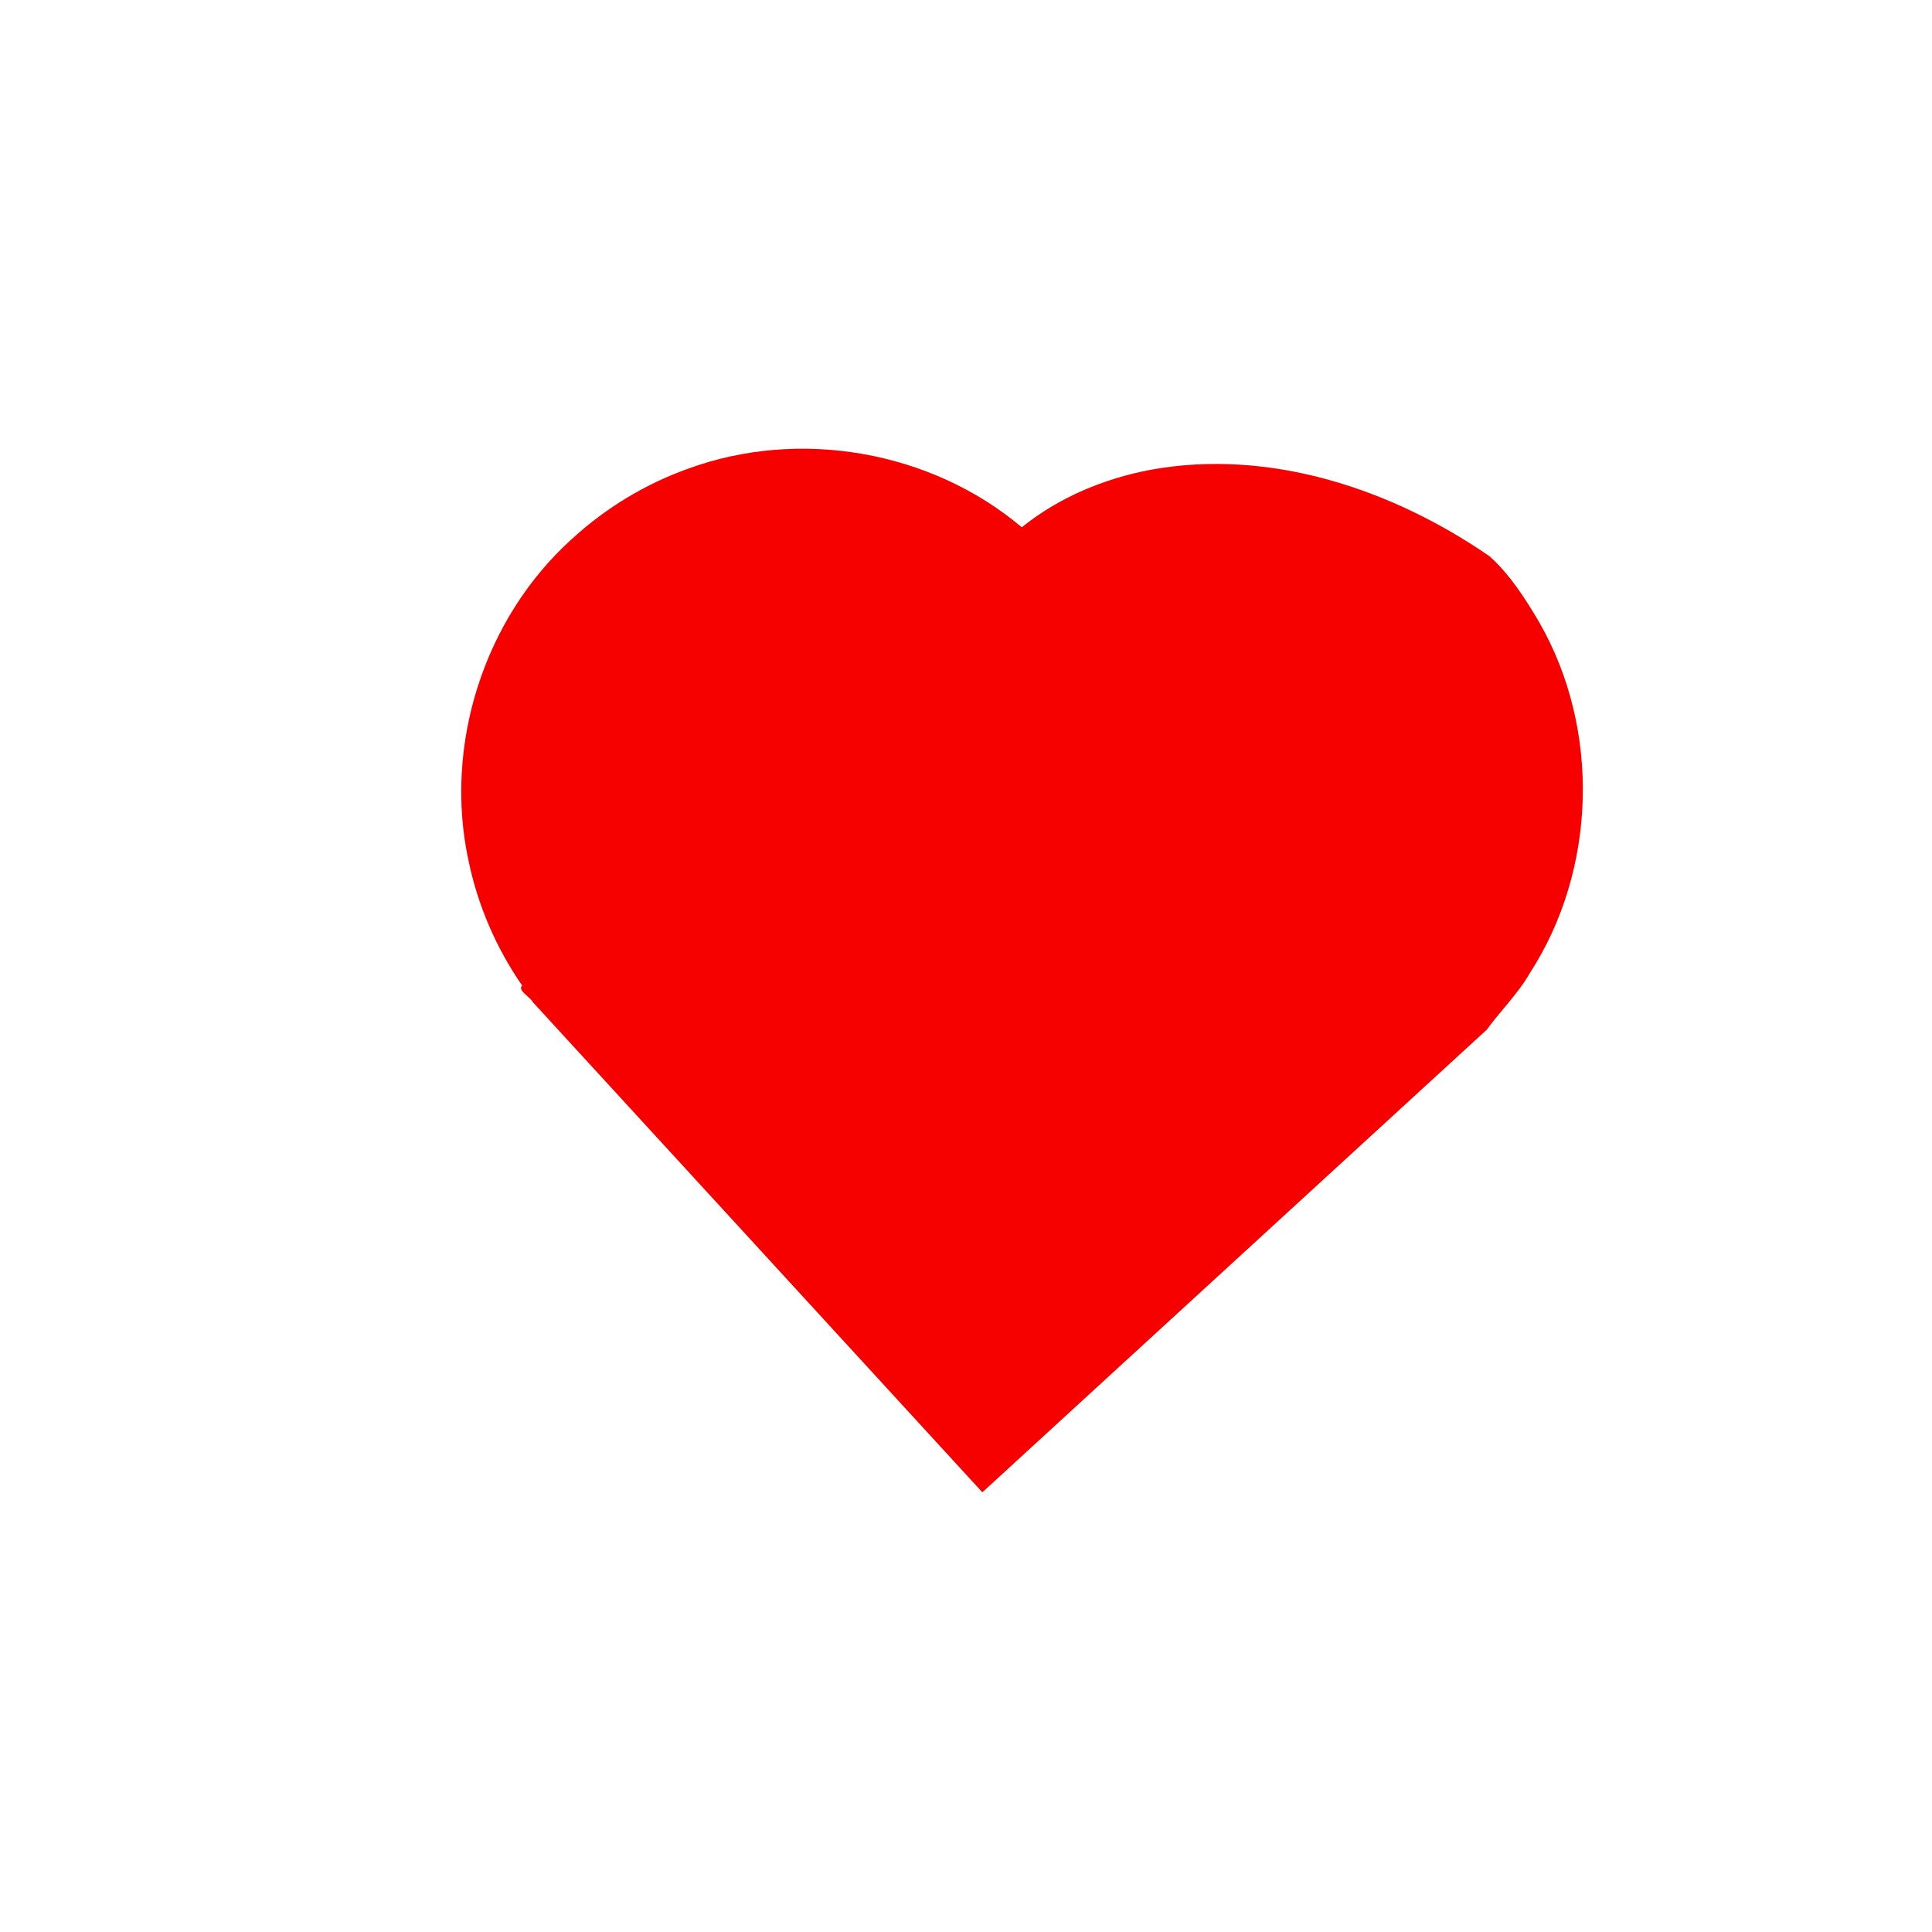
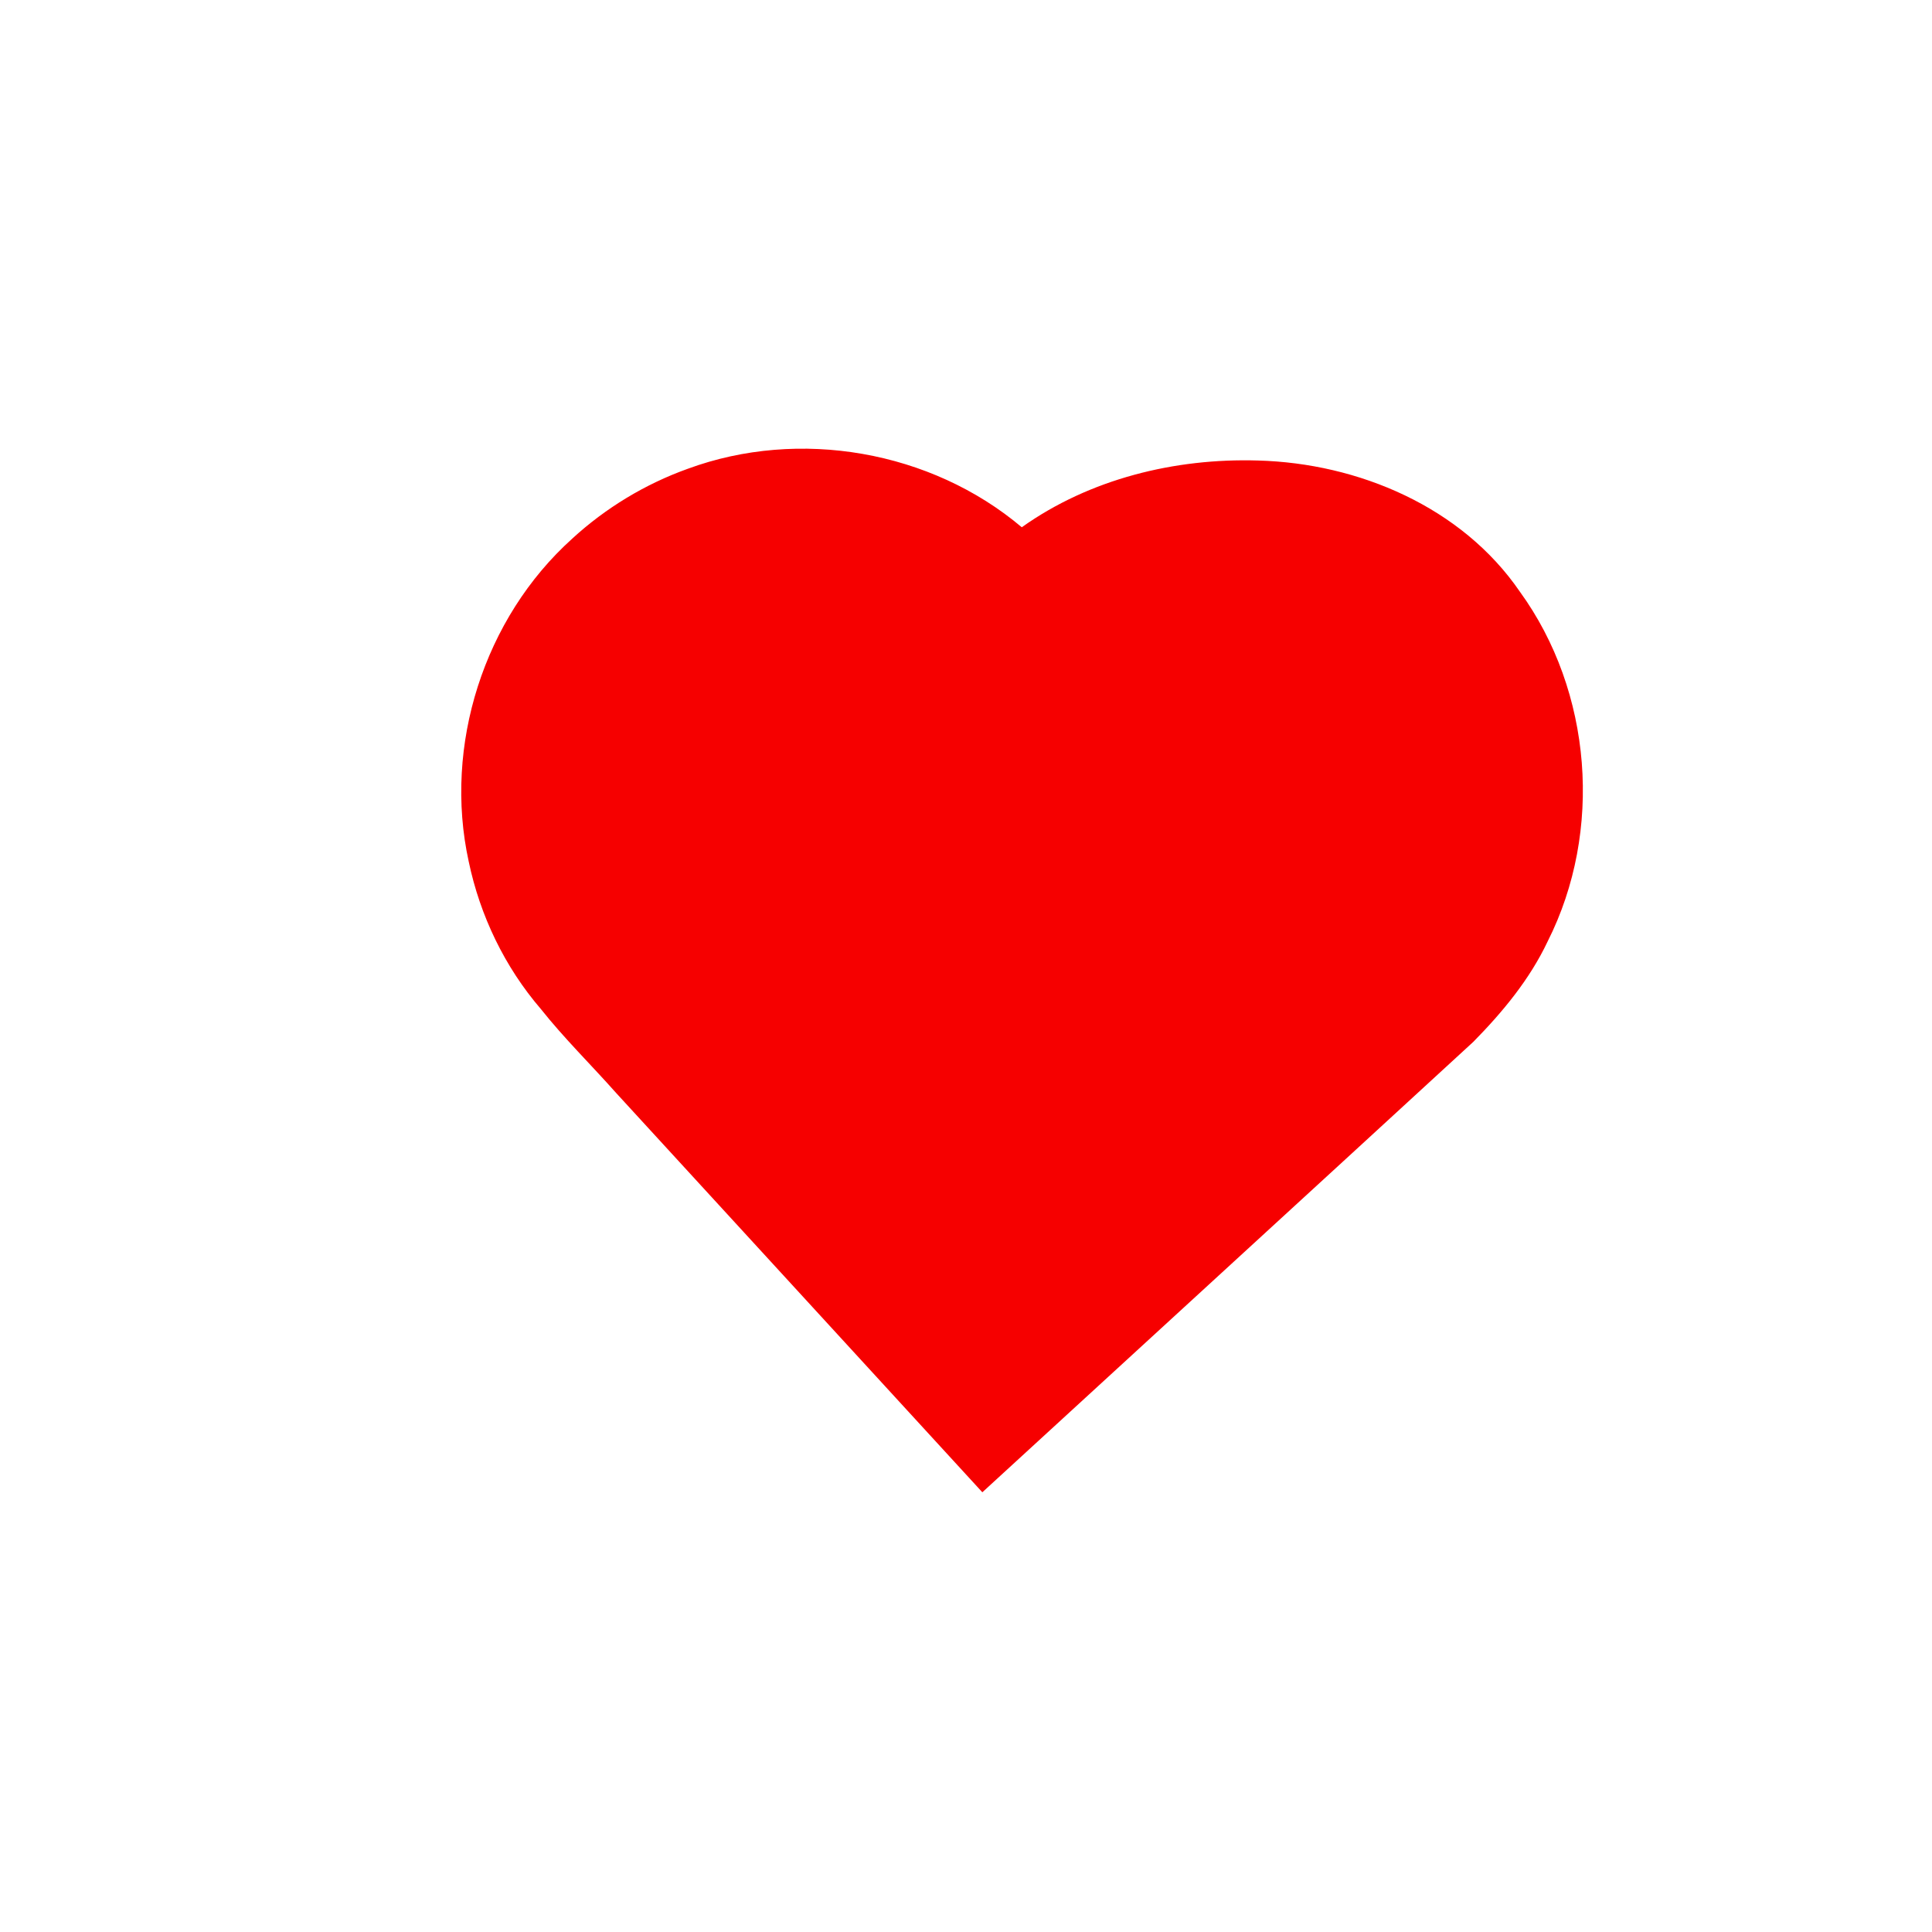
<svg xmlns="http://www.w3.org/2000/svg" version="1.1" viewBox="0 0 100.0 100.0" id="svg2" width="28.222mm" height="28.222mm">
  <defs id="defs4" />
  <g id="layer1" style="display:inline">
-     <path id="rect1" style="fill:#f60000;fill-opacity:1;stroke:none;stroke-width:0.938" d="m 29.618,27.881 c -4.57,4.112 -6.673,10.71 -5.358,16.71 0.481,2.295 1.43,4.49 2.765,6.418 -0.257,0.269 0.419,0.579 0.558,0.866 7.754,8.455 15.508,16.911 23.263,25.366 8.705,-7.983 17.41,-15.967 26.115,-23.95 0.637,-0.892 1.623,-1.868 2.221,-2.92 3.466,-5.35 3.668,-12.592 0.509,-18.128 -0.725,-1.234 -1.518,-2.48 -2.582,-3.442 -5.048,-3.488 -11.388,-5.605 -17.541,-4.487 -2.414,0.454 -4.763,1.429 -6.68,2.979 -4.697,-3.967 -11.522,-5.15 -17.288,-3.027 -2.209,0.791 -4.253,2.03 -5.981,3.616 z" />
+     <path id="rect1" style="fill:#f60000;fill-opacity:1;stroke:none;stroke-width:0.938" d="m 29.618,27.881 c -4.57,4.112 -6.673,10.71 -5.358,16.71 0.586,2.804 1.864,5.462 3.734,7.635 1.207,1.52 2.599,2.883 3.886,4.334 6.322,6.893 12.644,13.787 18.966,20.68 8.471,-7.775 16.955,-15.537 25.418,-23.319 1.517,-1.543 2.916,-3.231 3.846,-5.201 2.873,-5.697 2.307,-12.929 -1.443,-18.096 -3.004,-4.386 -8.361,-6.651 -13.564,-6.788 -4.286,-0.128 -8.695,0.949 -12.216,3.455 -4.697,-3.967 -11.522,-5.15 -17.288,-3.027 -2.209,0.791 -4.253,2.03 -5.981,3.616 z" />
  </g>
</svg>
